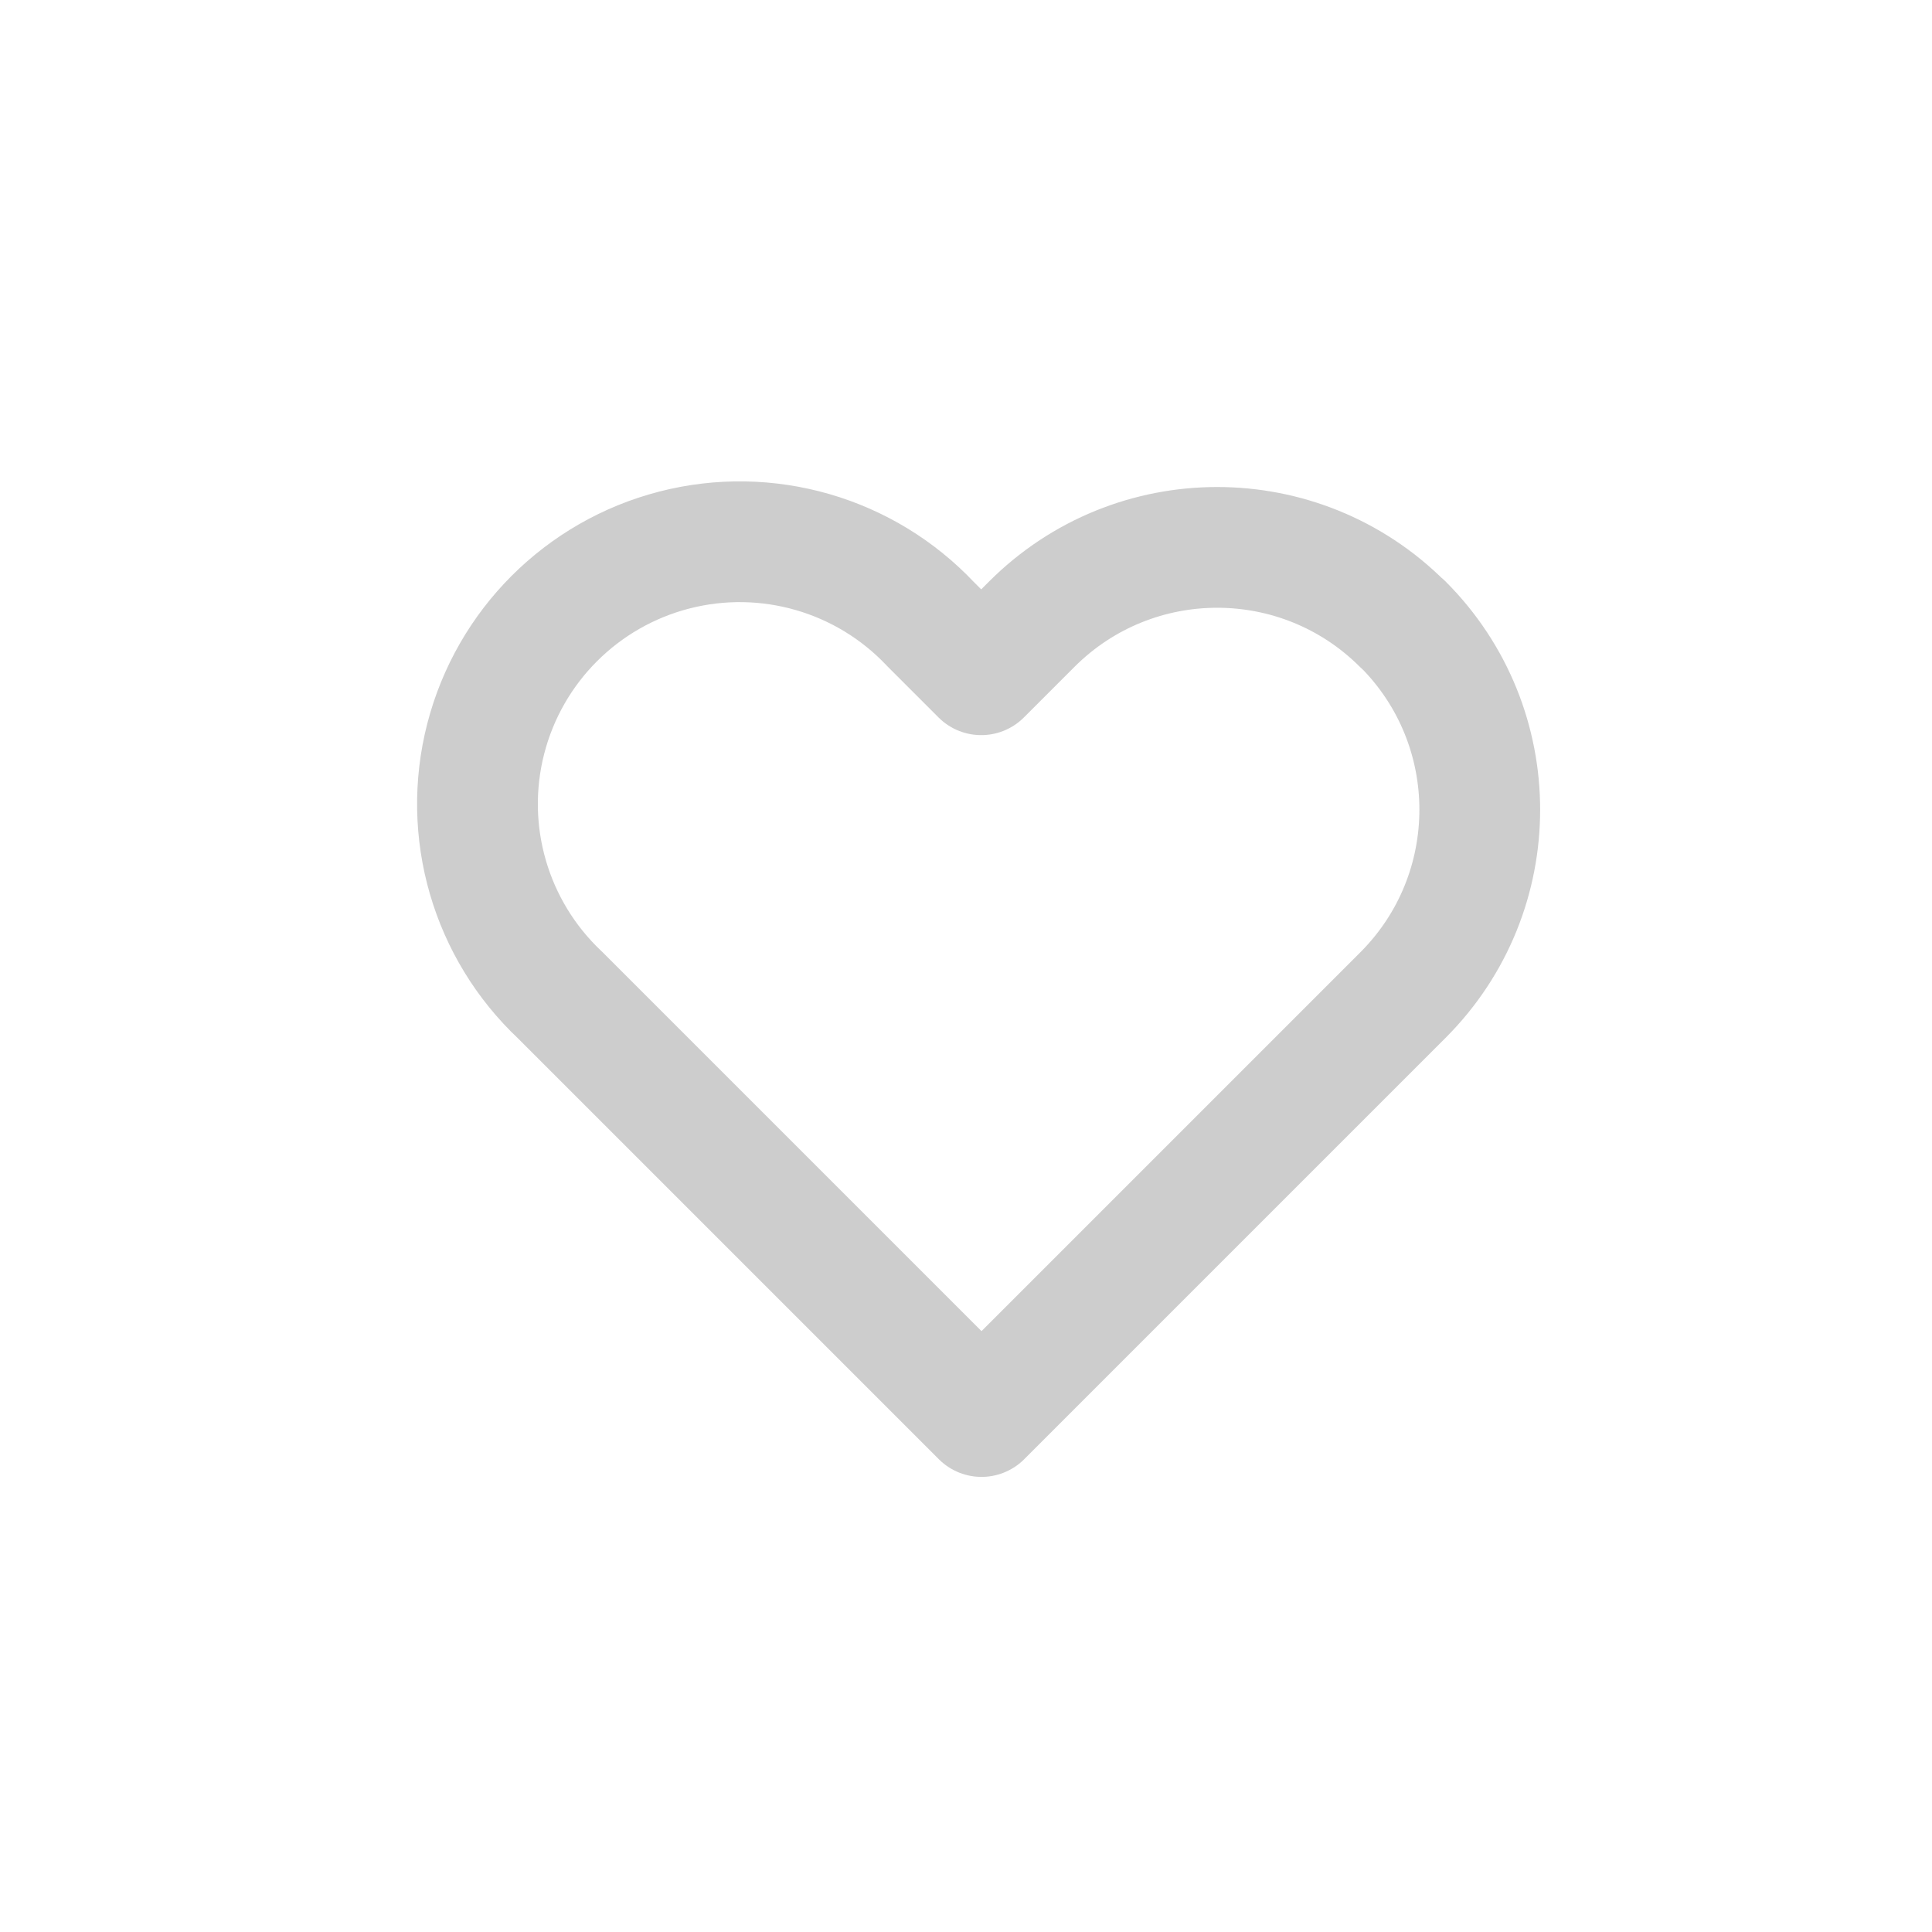
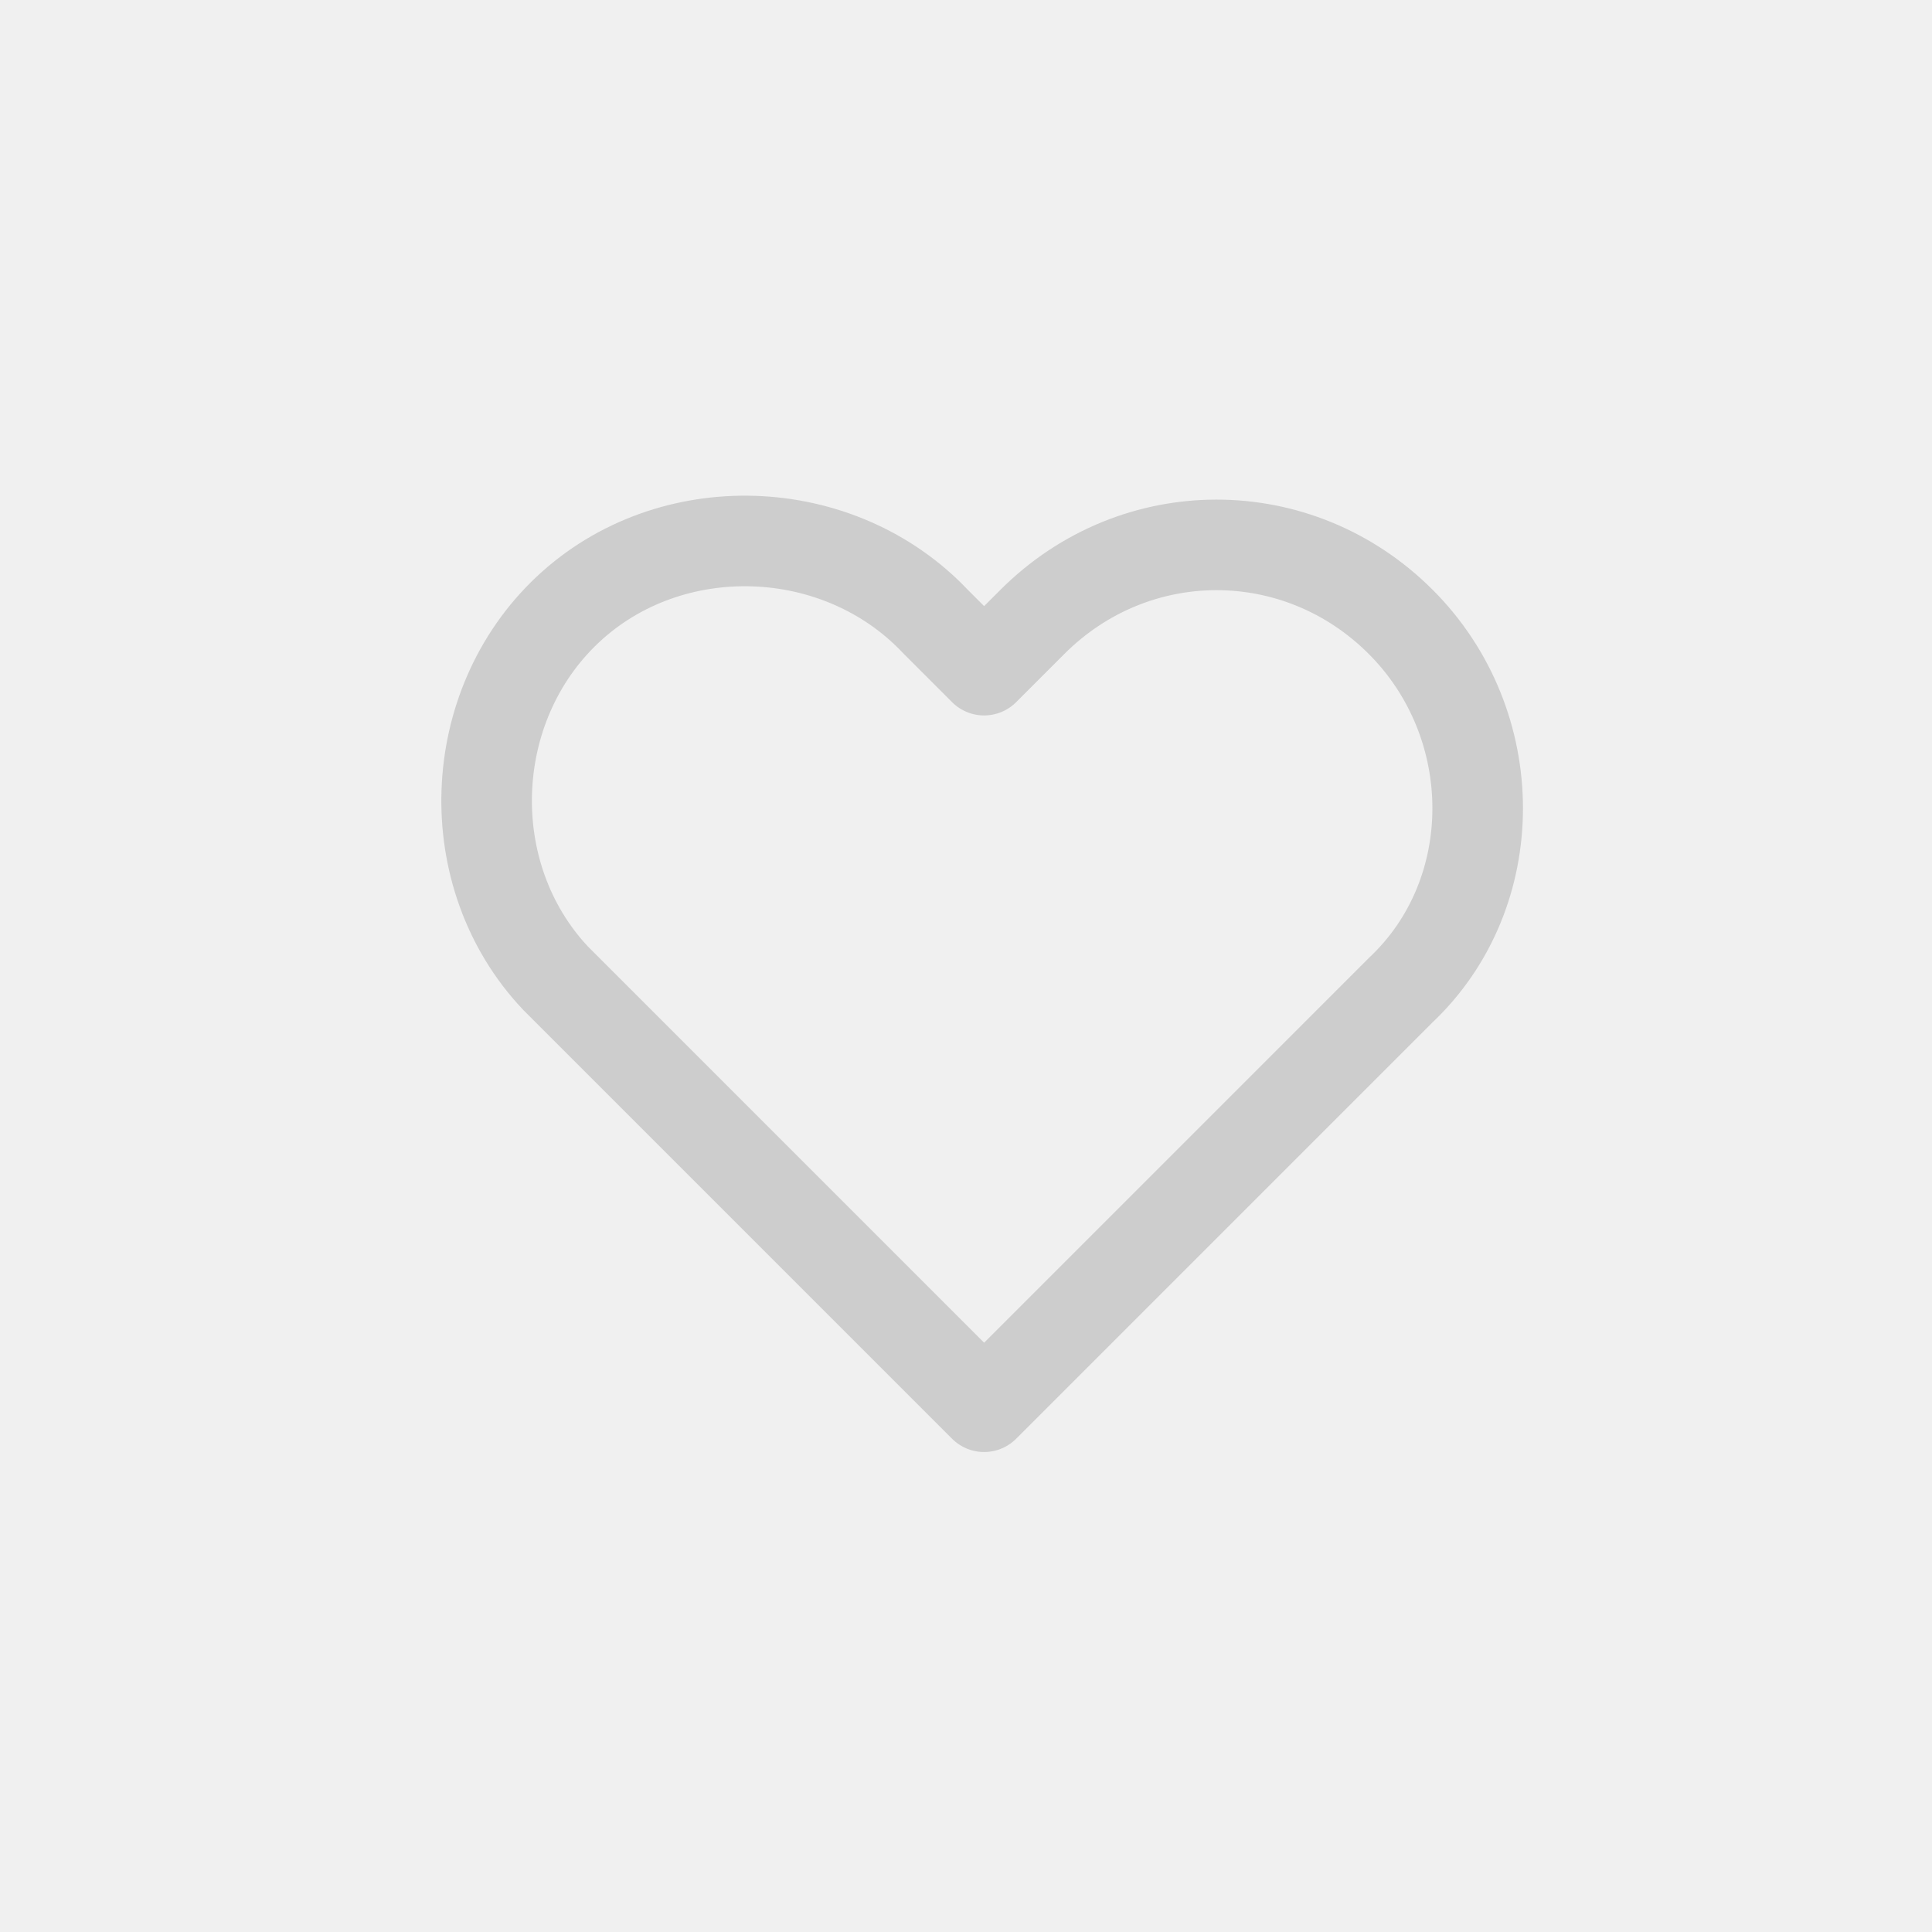
- <svg xmlns="http://www.w3.org/2000/svg" width="32" height="32" viewBox="0 0 32 32">
-   <g id="그룹_2303" data-name="그룹 2303" transform="translate(-1445 -482)">
-     <rect id="사각형_426" data-name="사각형 426" width="32" height="32" transform="translate(1445 482)" fill="#fff" />
-     <path id="Icon_feather-heart" data-name="Icon feather-heart" d="M17.555,5.77a4.343,4.343,0,0,0-6.143,0l-.837.837L9.738,5.77A4.344,4.344,0,1,0,3.6,11.913l.837.837,6.143,6.143,6.143-6.143.837-.837a4.343,4.343,0,0,0,0-6.143Z" transform="translate(1450.677 486.569)" fill="none" stroke="#cdcdcd" stroke-linecap="round" stroke-linejoin="round" stroke-width="2" />
+ <svg xmlns="http://www.w3.org/2000/svg" version="1.1" id="Layer_1" x="0px" y="0px" viewBox="0 0 32 32" style="enable-background:new 0 0 32 32;" xml:space="preserve">
+   <style type="text/css">
+ 	.st0{fill:none;}
+ 	.st1{fill:none;stroke:#CDCDCD;stroke-width:1.5;stroke-linecap:round;stroke-linejoin:round;}
+ </style>
+   <g id="그룹_2303" transform="translate(-1445 -482)">
+     <rect id="사각형_426" x="1445" y="482" class="st0" width="32" height="32" />
+     <path id="Icon_feather-heart" class="st1" d="M1468.2,492.3c-1.7-1.7-4.4-1.7-6.1,0c0,0,0,0,0,0l-0.8,0.8l-0.8-0.8   c-1.6-1.7-4.4-1.8-6.1-0.2c-1.7,1.6-1.8,4.4-0.2,6.1c0.1,0.1,0.1,0.1,0.2,0.2l0.8,0.8l6.1,6.1l6.1-6.1l0.8-0.8   C1469.9,496.8,1469.9,494,1468.2,492.3C1468.2,492.3,1468.2,492.3,1468.2,492.3L1468.2,492.3z" />
  </g>
</svg>
